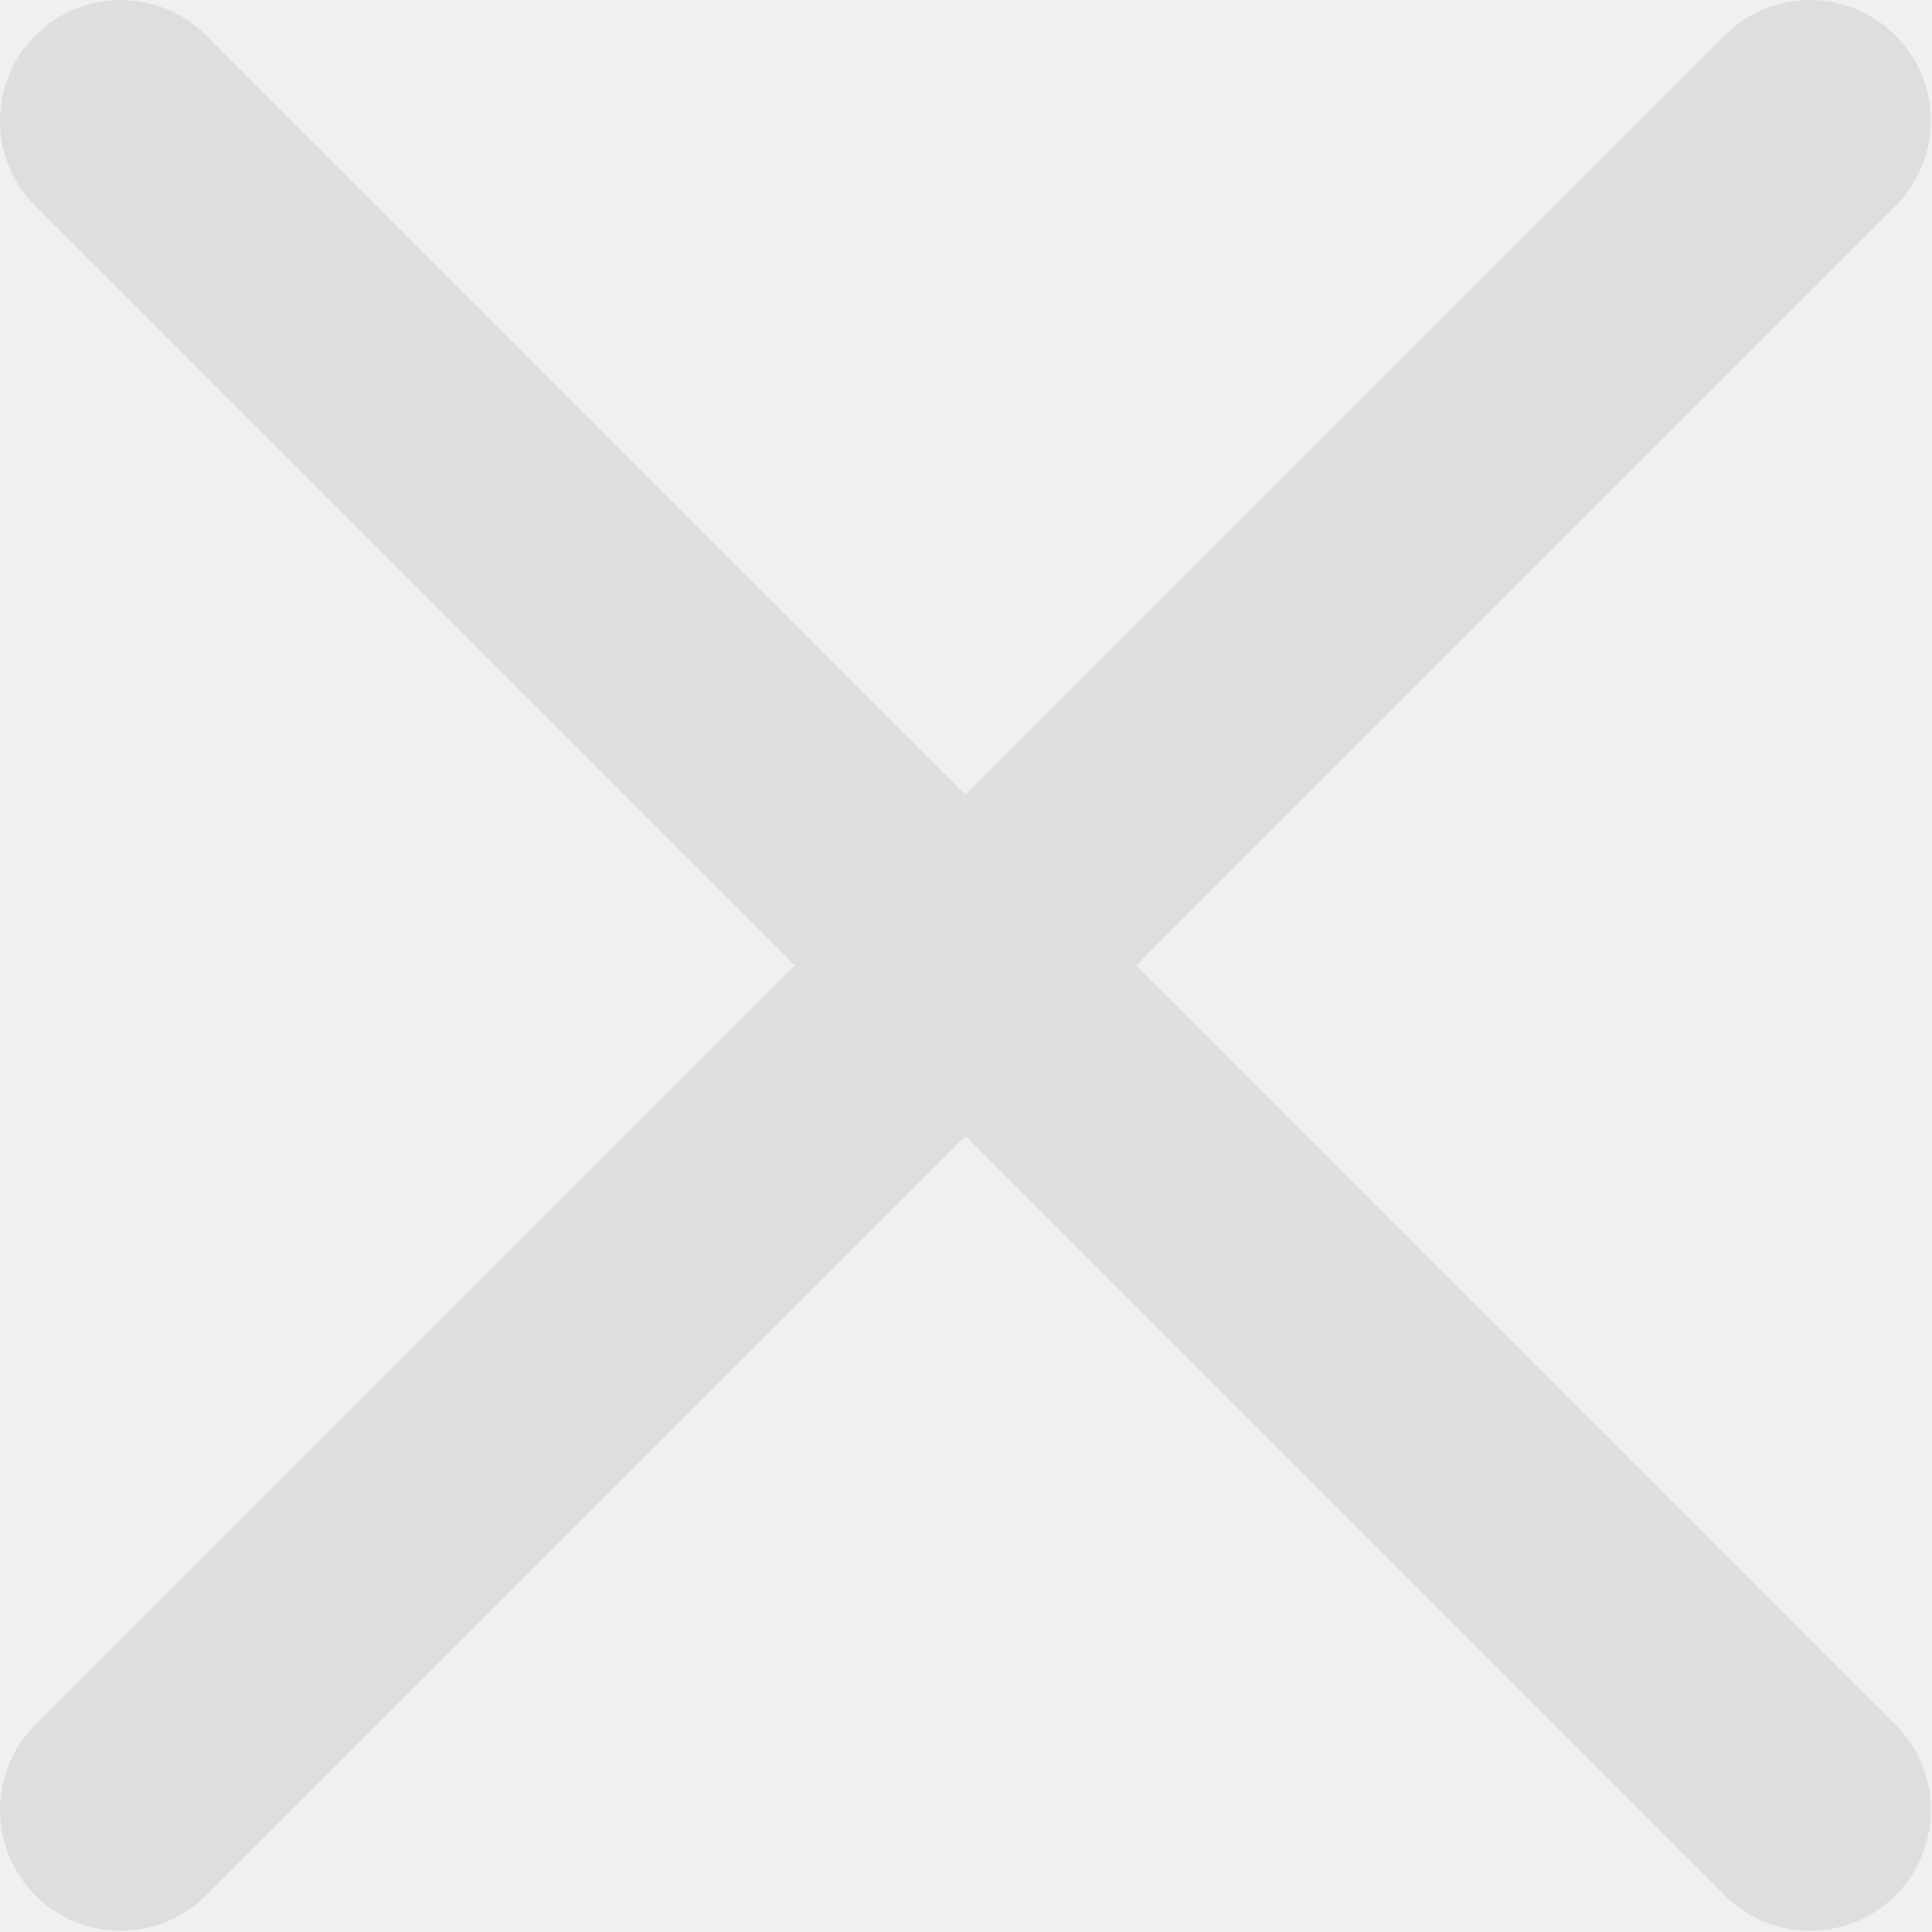
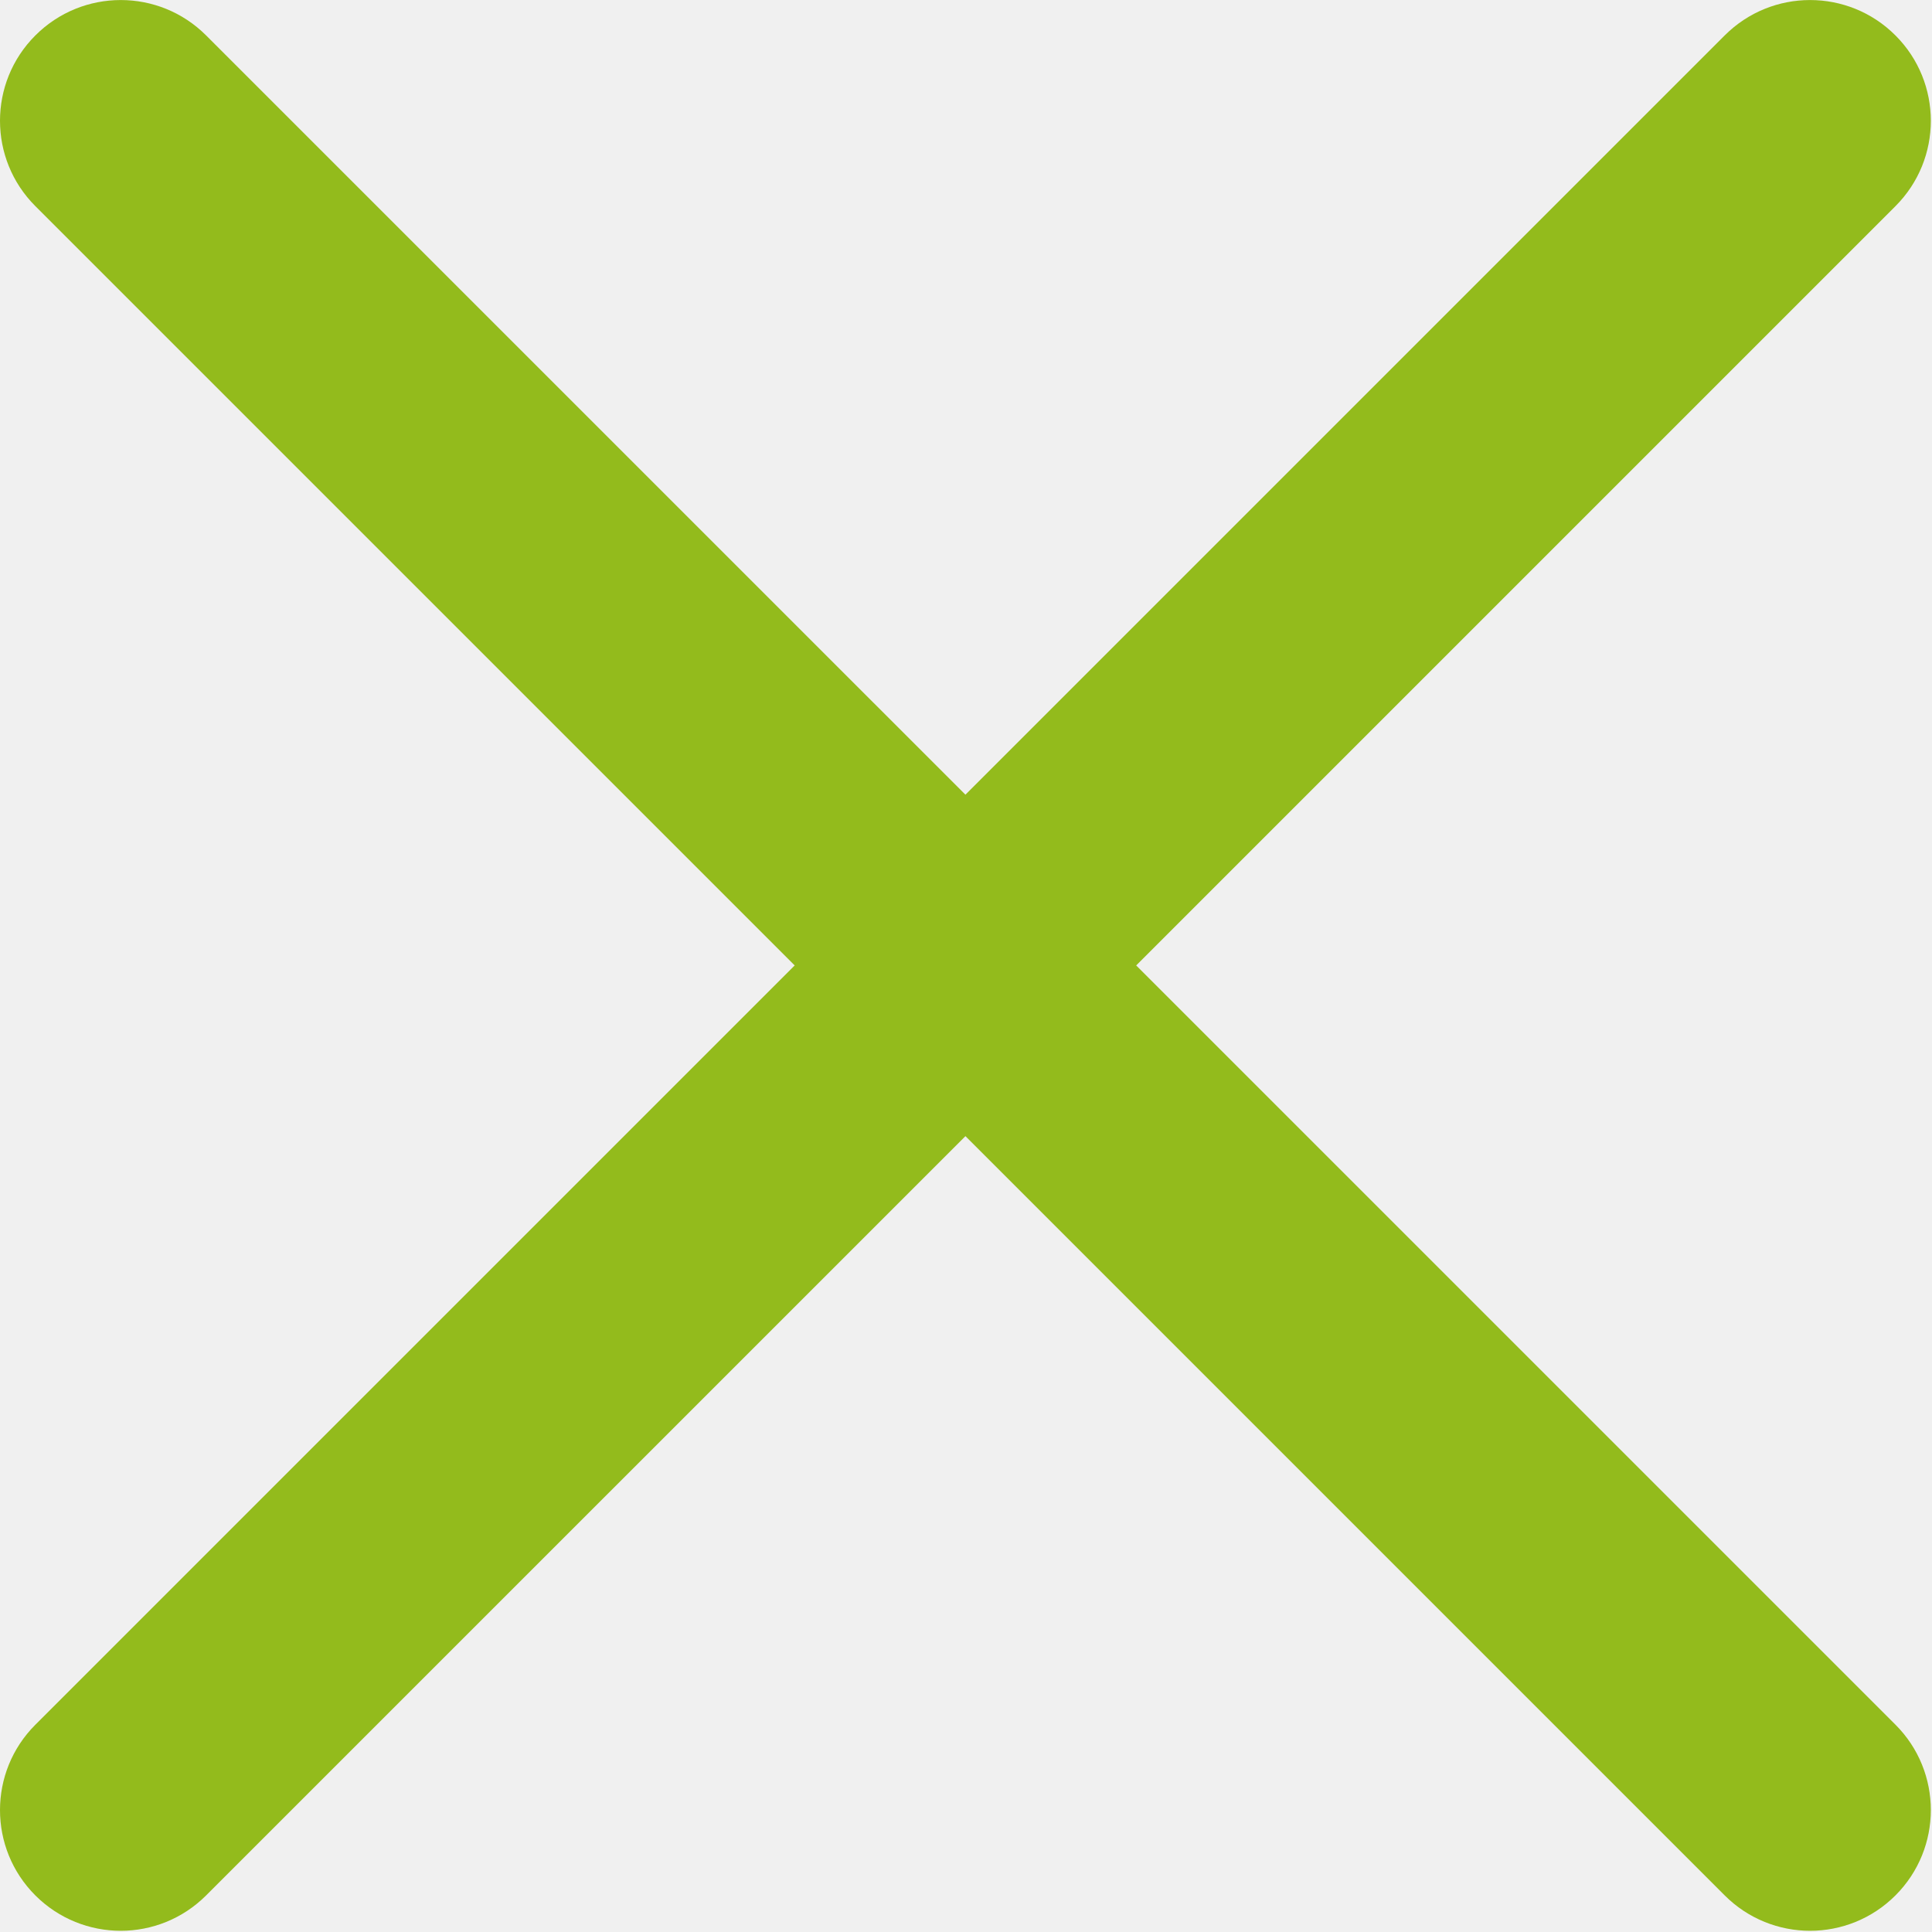
- <svg xmlns="http://www.w3.org/2000/svg" width="48" height="48" viewBox="0 0 48 48" fill="none">
+ <svg xmlns="http://www.w3.org/2000/svg" width="26" height="26" viewBox="0 0 48 48" fill="none">
  <g clip-path="url(#clip0)">
-     <path d="M28.228 23.986L47.092 5.122C48.264 3.951 48.264 2.051 47.092 0.88C45.92 -0.292 44.022 -0.292 42.85 0.88L23.986 19.744L5.121 0.88C3.949 -0.292 2.051 -0.292 0.879 0.88C-0.293 2.051 -0.293 3.951 0.879 5.122L19.744 23.986L0.879 42.85C-0.293 44.021 -0.293 45.921 0.879 47.092C1.465 47.677 2.233 47.97 3 47.97C3.767 47.97 4.535 47.677 5.121 47.091L23.986 28.227L42.85 47.091C43.436 47.677 44.204 47.97 44.971 47.97C45.738 47.97 46.506 47.677 47.092 47.091C48.264 45.92 48.264 44.02 47.092 42.849L28.228 23.986Z" fill="#DEDEDE" />
+     <path d="M28.228 23.986L47.092 5.122C48.264 3.951 48.264 2.051 47.092 0.88C45.92 -0.292 44.022 -0.292 42.85 0.88L23.986 19.744L5.121 0.88C3.949 -0.292 2.051 -0.292 0.879 0.88C-0.293 2.051 -0.293 3.951 0.879 5.122L19.744 23.986L0.879 42.85C-0.293 44.021 -0.293 45.921 0.879 47.092C1.465 47.677 2.233 47.97 3 47.97C3.767 47.97 4.535 47.677 5.121 47.091L23.986 28.227L42.85 47.091C43.436 47.677 44.204 47.97 44.971 47.97C45.738 47.97 46.506 47.677 47.092 47.091C48.264 45.92 48.264 44.02 47.092 42.849L28.228 23.986Z" fill="#93BB1C" />
  </g>
  <defs>
    <clipPath id="clip0">
      <rect width="47.971" height="47.971" fill="white" />
    </clipPath>
  </defs>
</svg>
